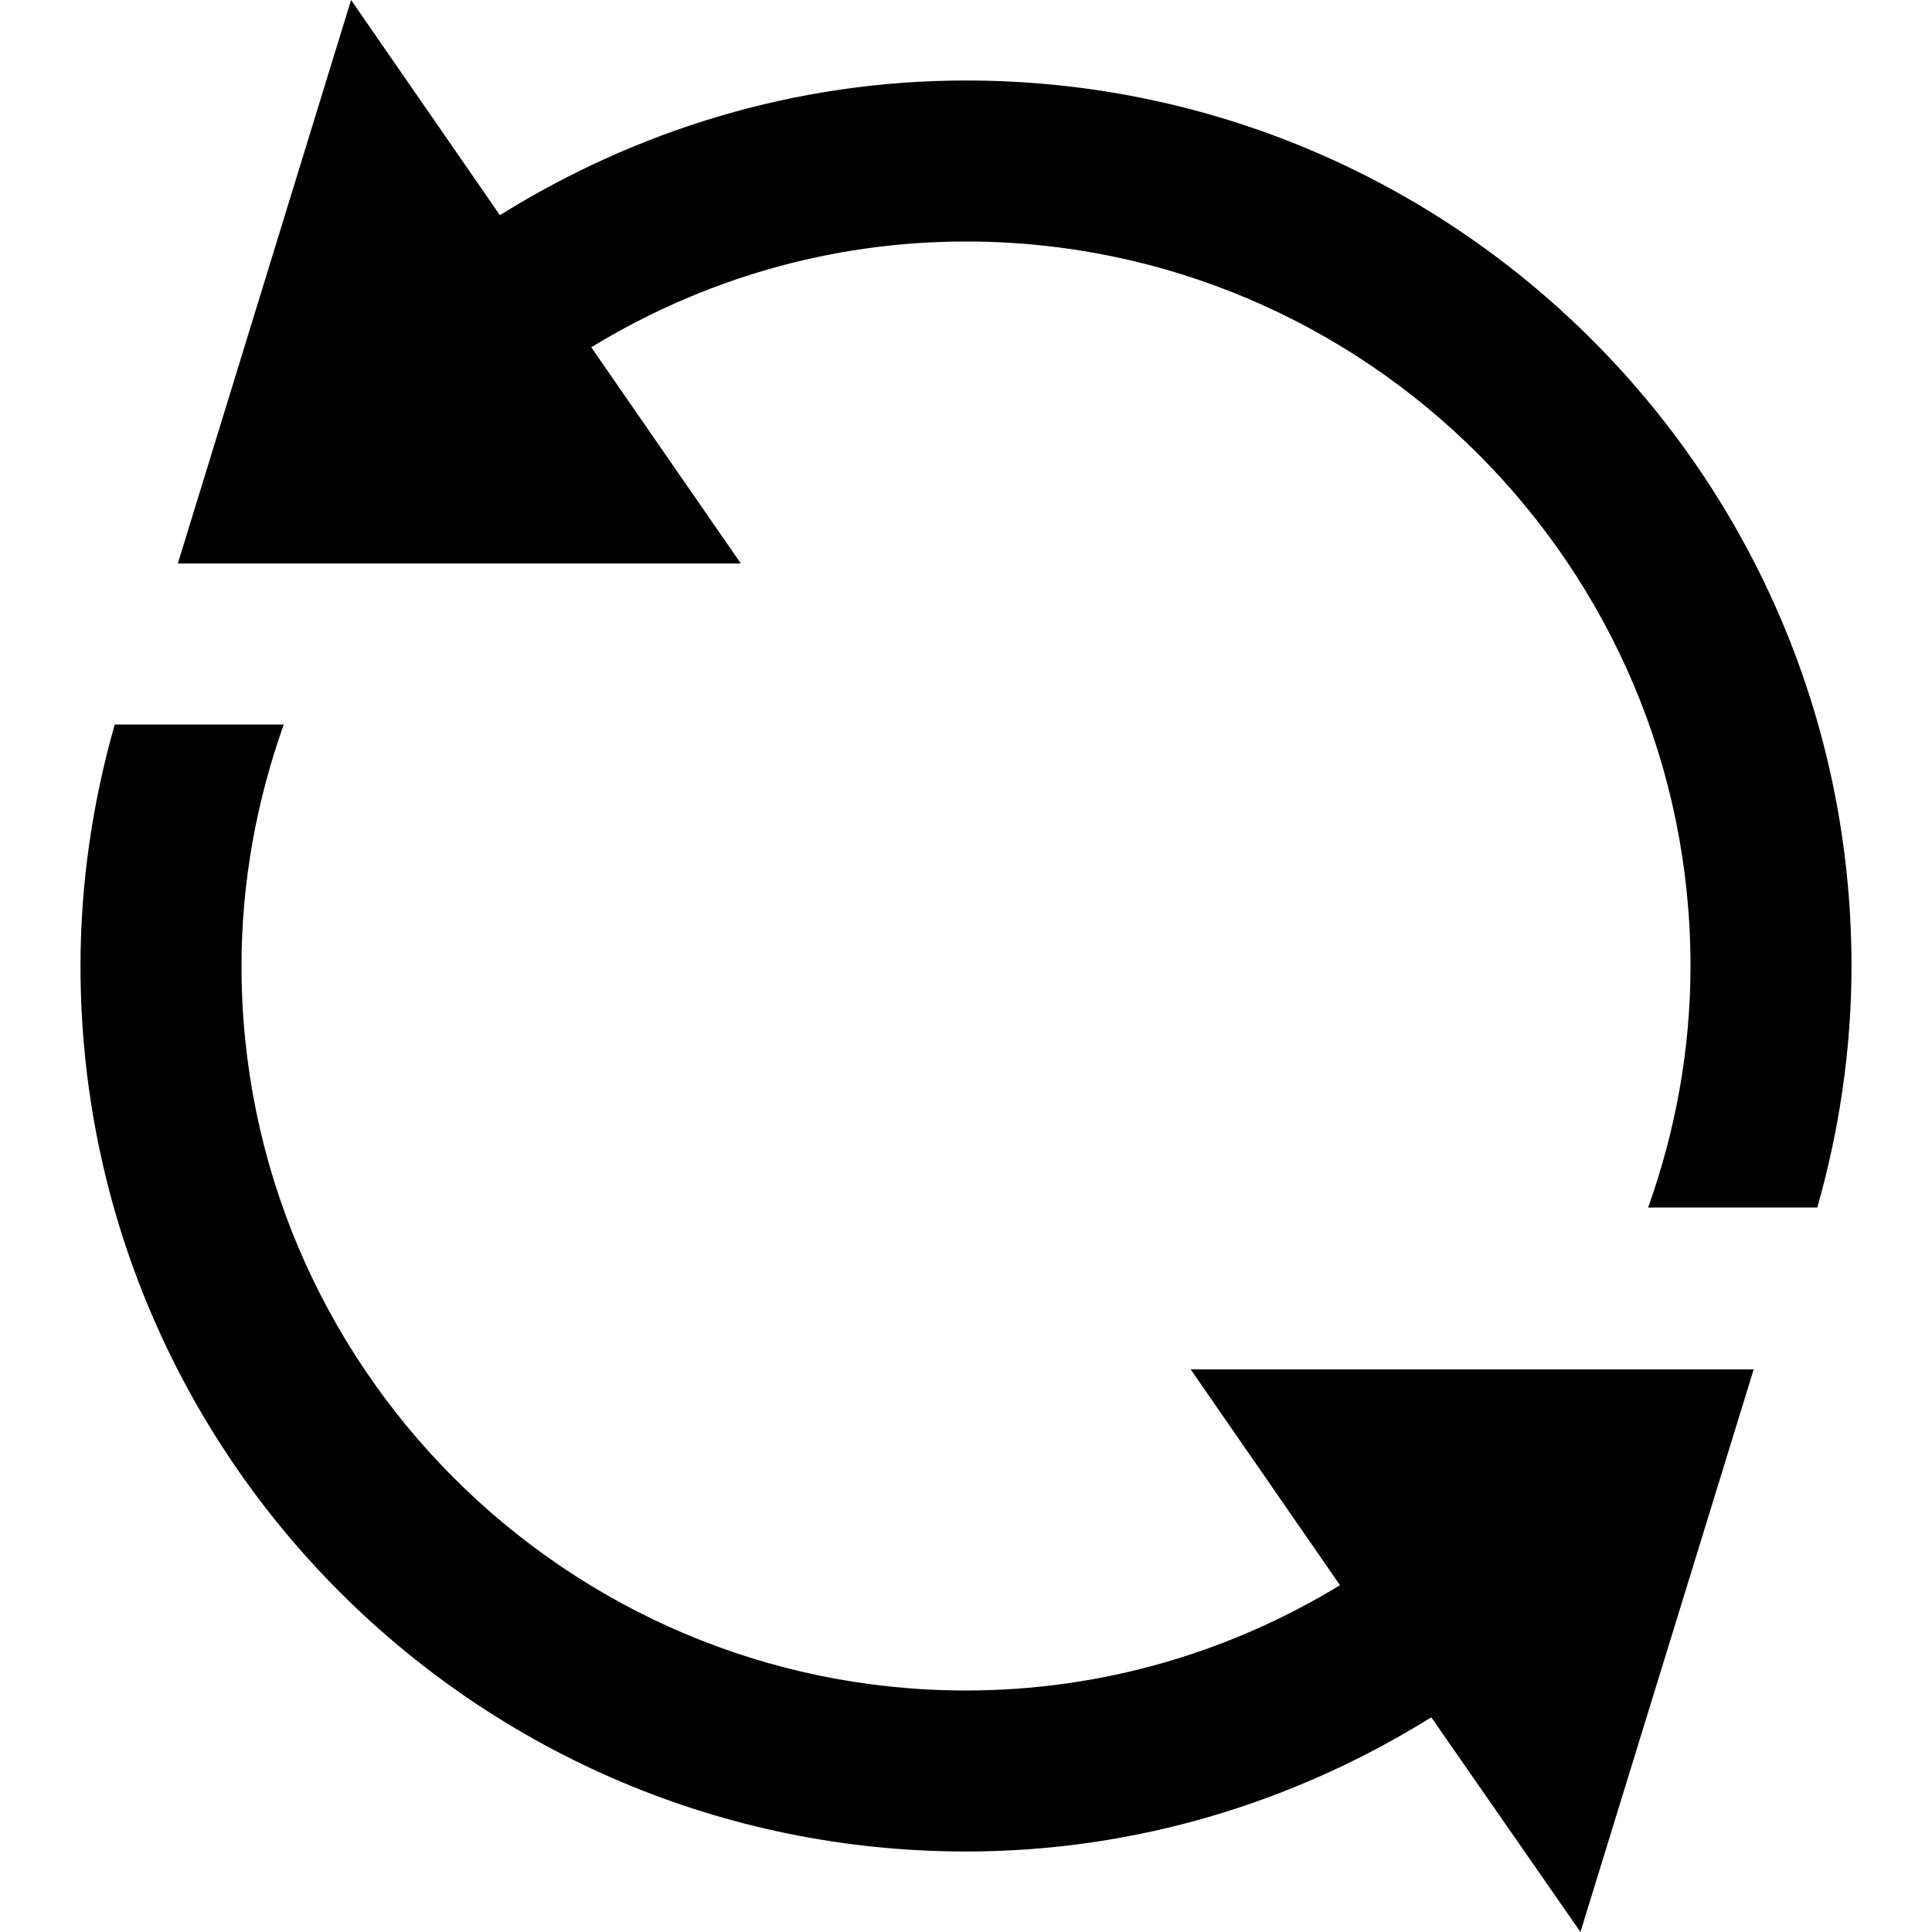
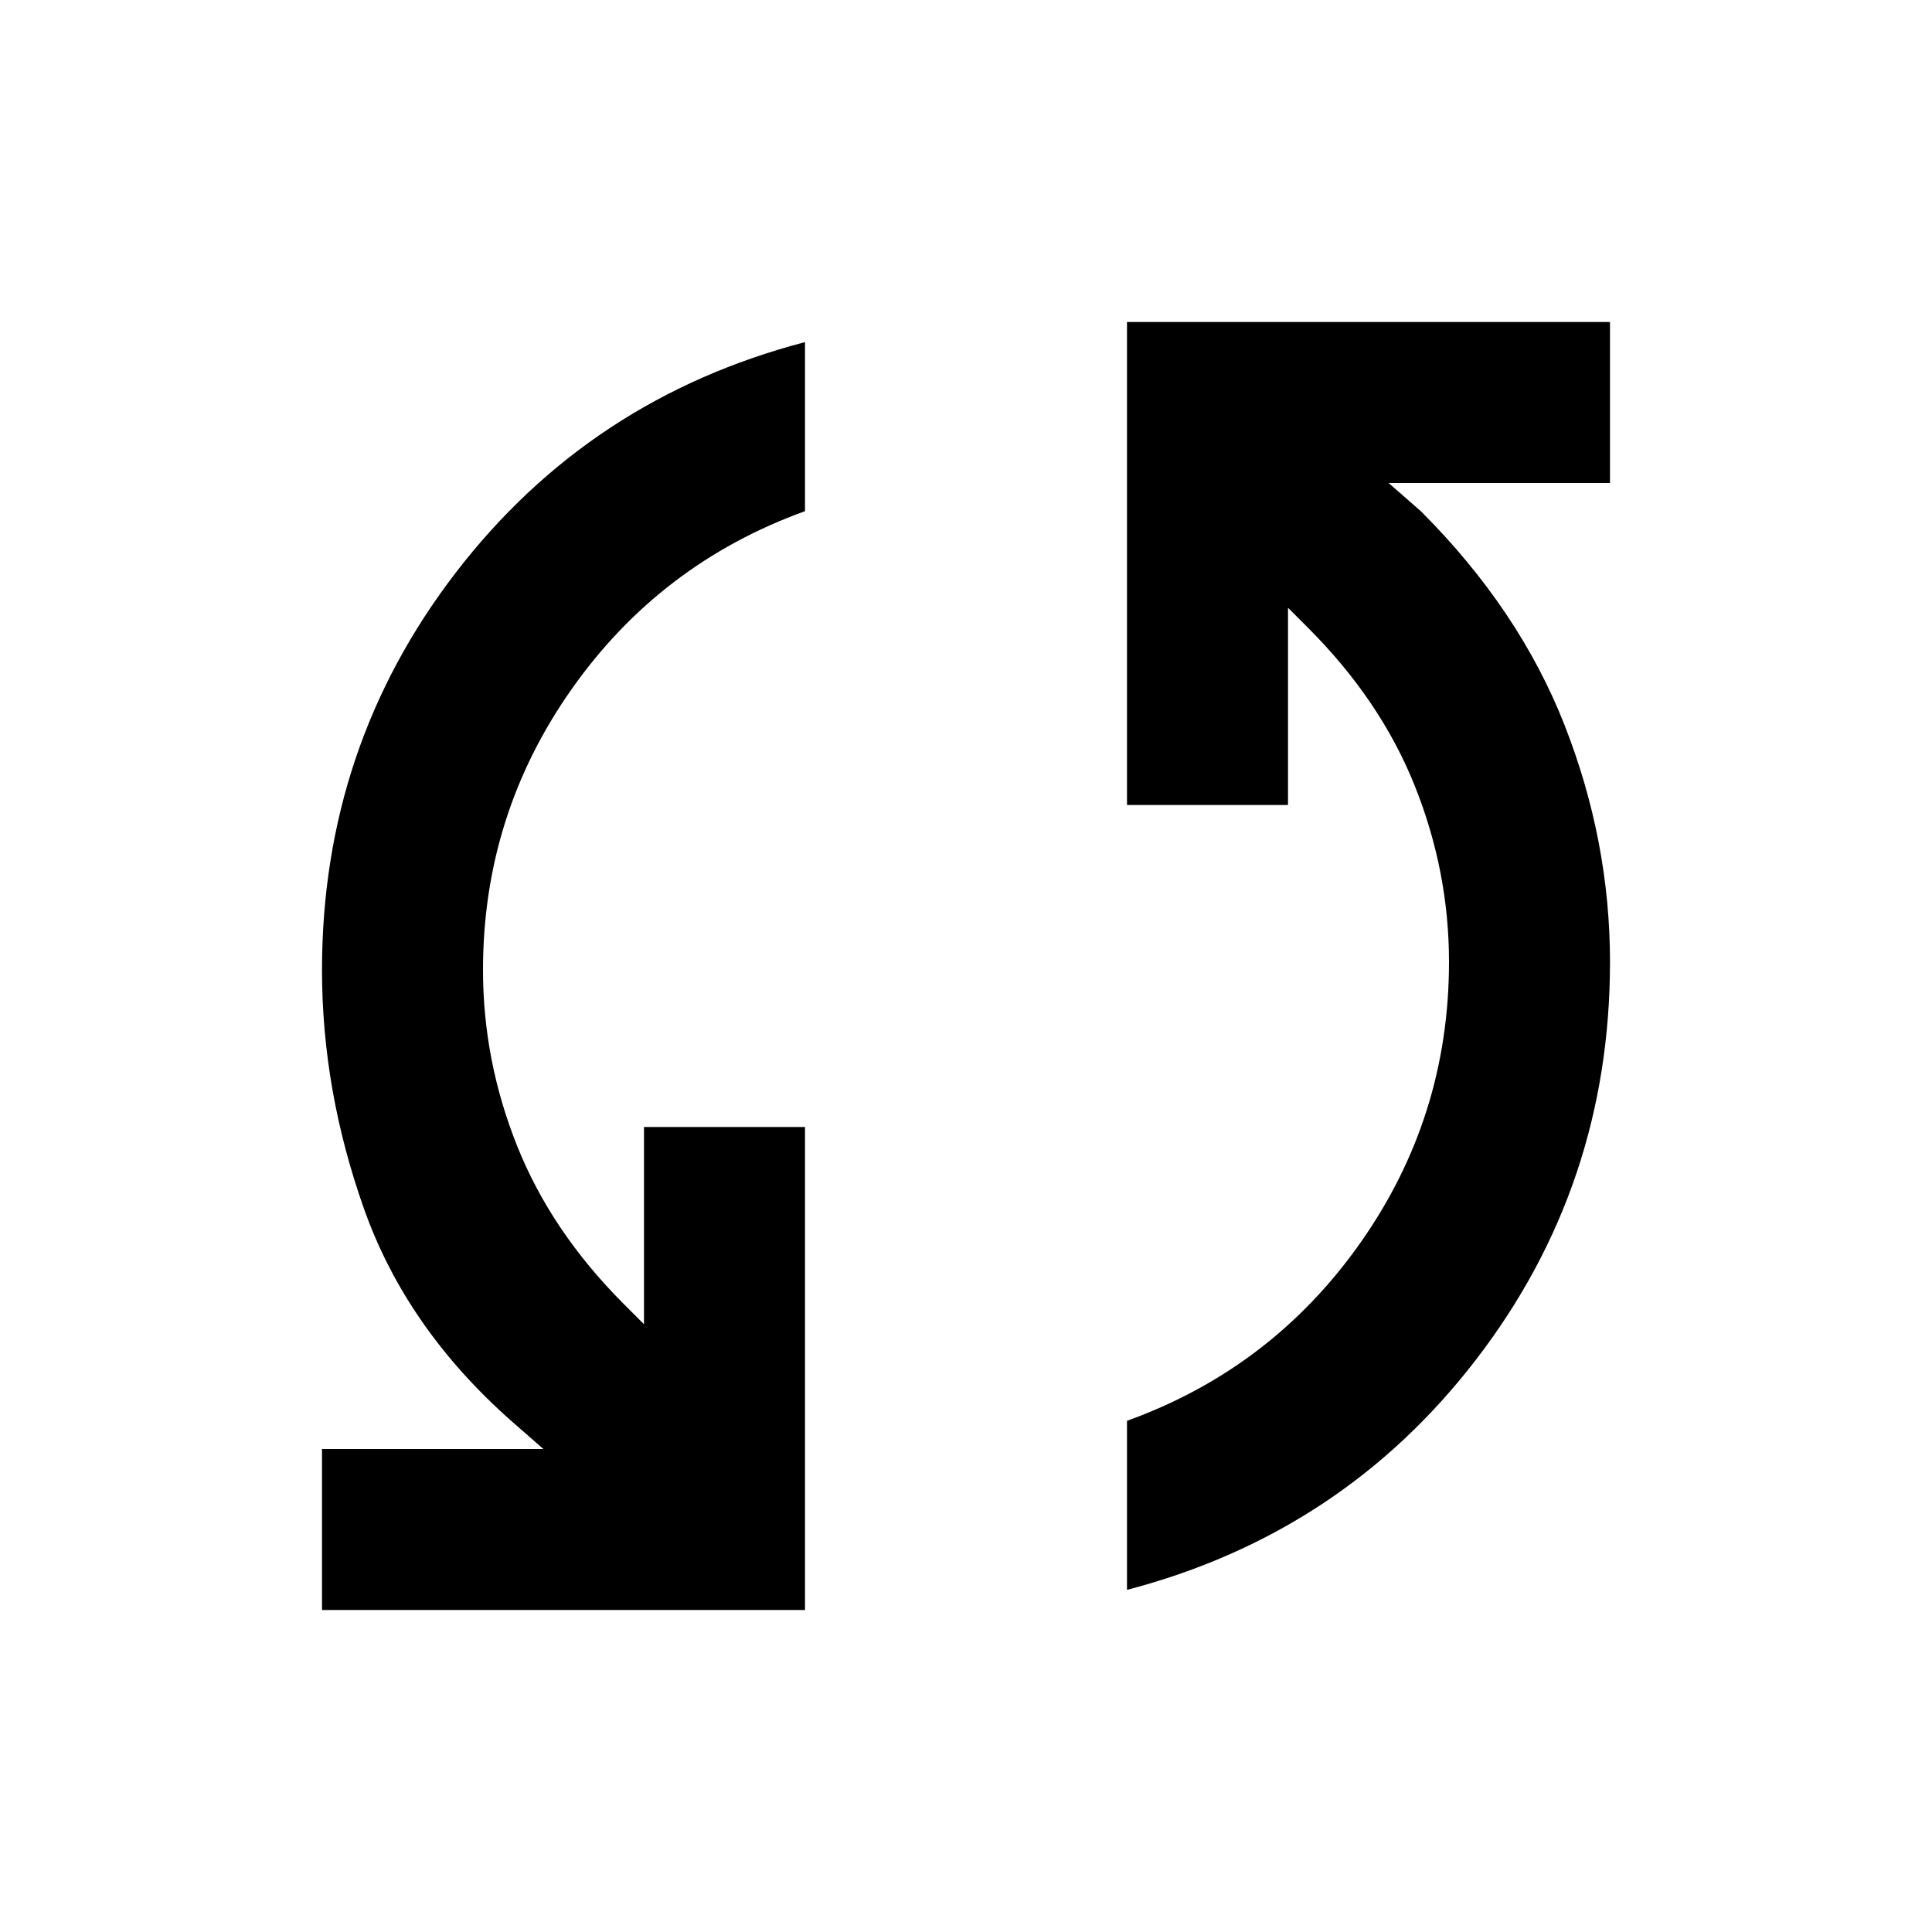
- <svg xmlns="http://www.w3.org/2000/svg" width="24" height="24" viewBox="0 0 24 24">
-   <path d="M23 12c0 1.042-.154 2.045-.425 3h-2.101c.335-.94.526-1.947.526-3 0-4.962-4.037-9-9-9-1.706 0-3.296.484-4.655 1.314l1.858 2.686h-6.994l2.152-7 1.849 2.673c1.684-1.049 3.659-1.673 5.79-1.673 6.074 0 11 4.925 11 11zm-6.354 7.692c-1.357.826-2.944 1.308-4.646 1.308-4.962 0-9-4.038-9-9 0-1.053.191-2.06.525-3h-2.1c-.271.955-.425 1.958-.425 3 0 6.075 4.925 11 11 11 2.127 0 4.099-.621 5.78-1.667l1.853 2.667 2.152-6.989h-6.994l1.855 2.681z" />
+ <svg xmlns="http://www.w3.org/2000/svg" height="24" viewBox="0 -960 960 960" width="24">
+   <path d="M160-160v-80h110l-16-14q-52-46-73-105t-21-119q0-111 66.5-197.5T400-790v84q-72 26-116 88.5T240-478q0 45 17 87.5t53 78.5l10 10v-98h80v240H160Zm400-10v-84q72-26 116-88.5T720-482q0-45-17-87.5T650-648l-10-10v98h-80v-240h240v80H690l16 14q49 49 71.5 106.5T800-482q0 111-66.5 197.5T560-170Z" />
</svg>
